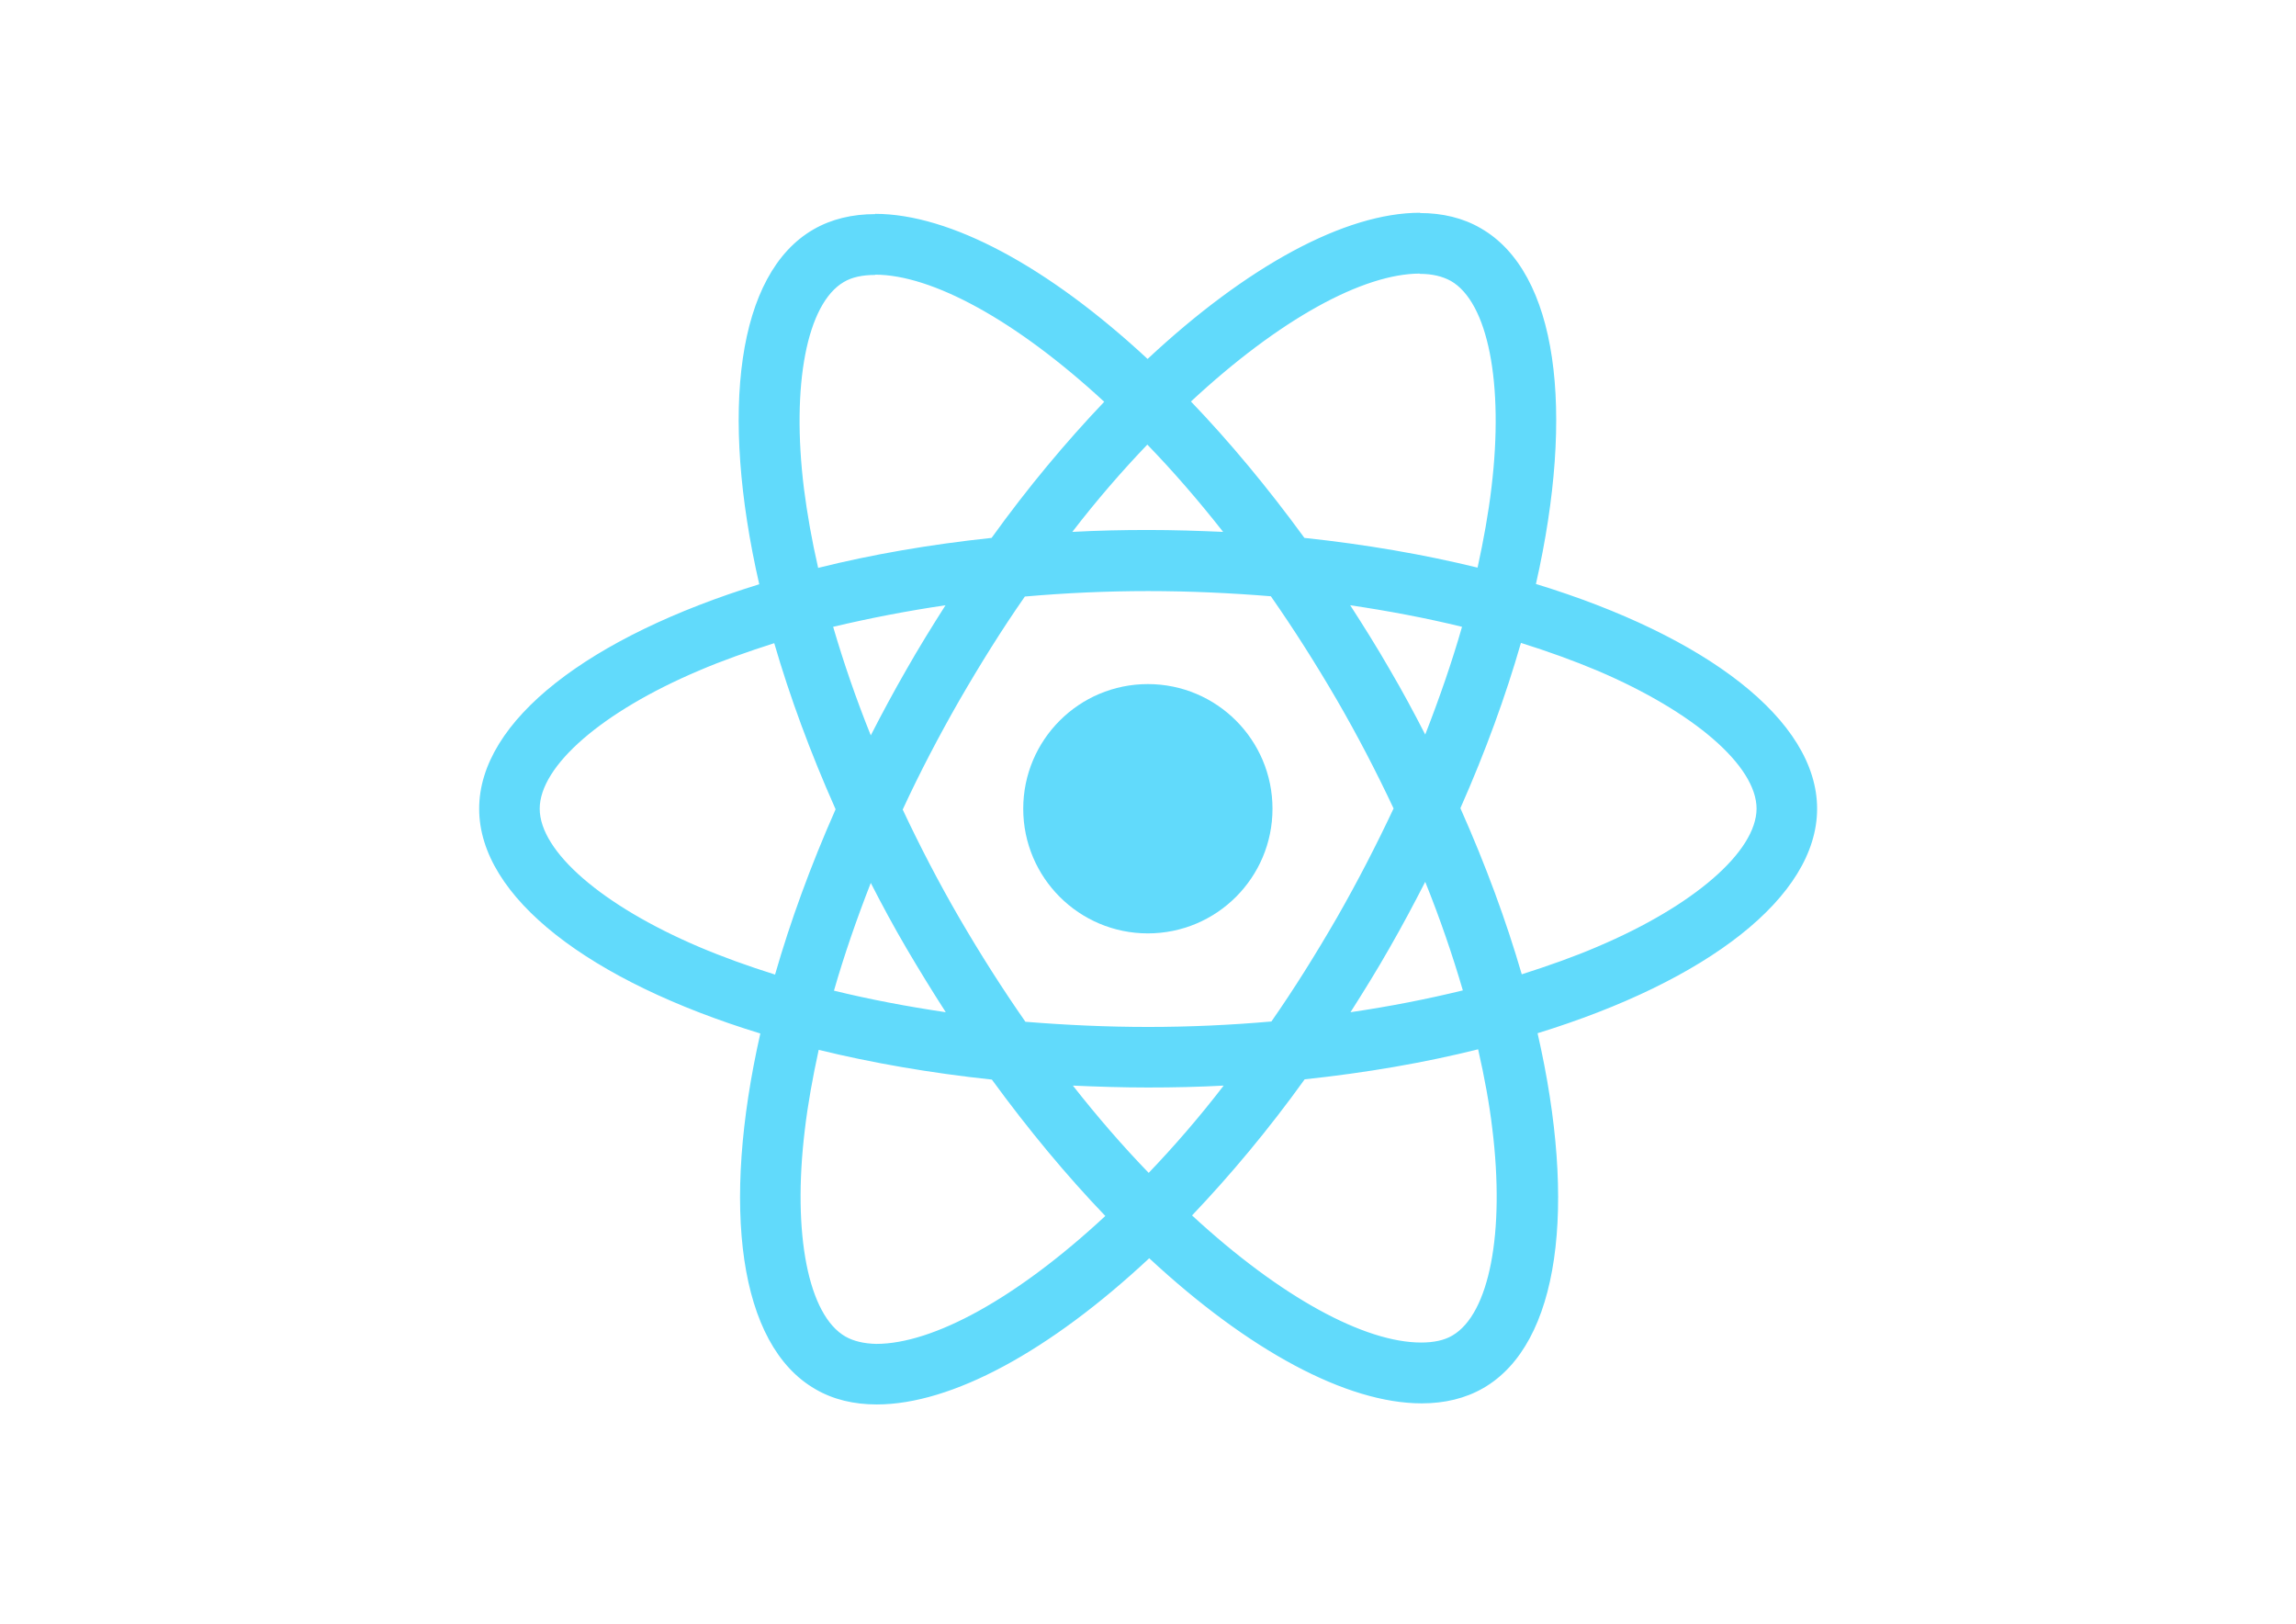
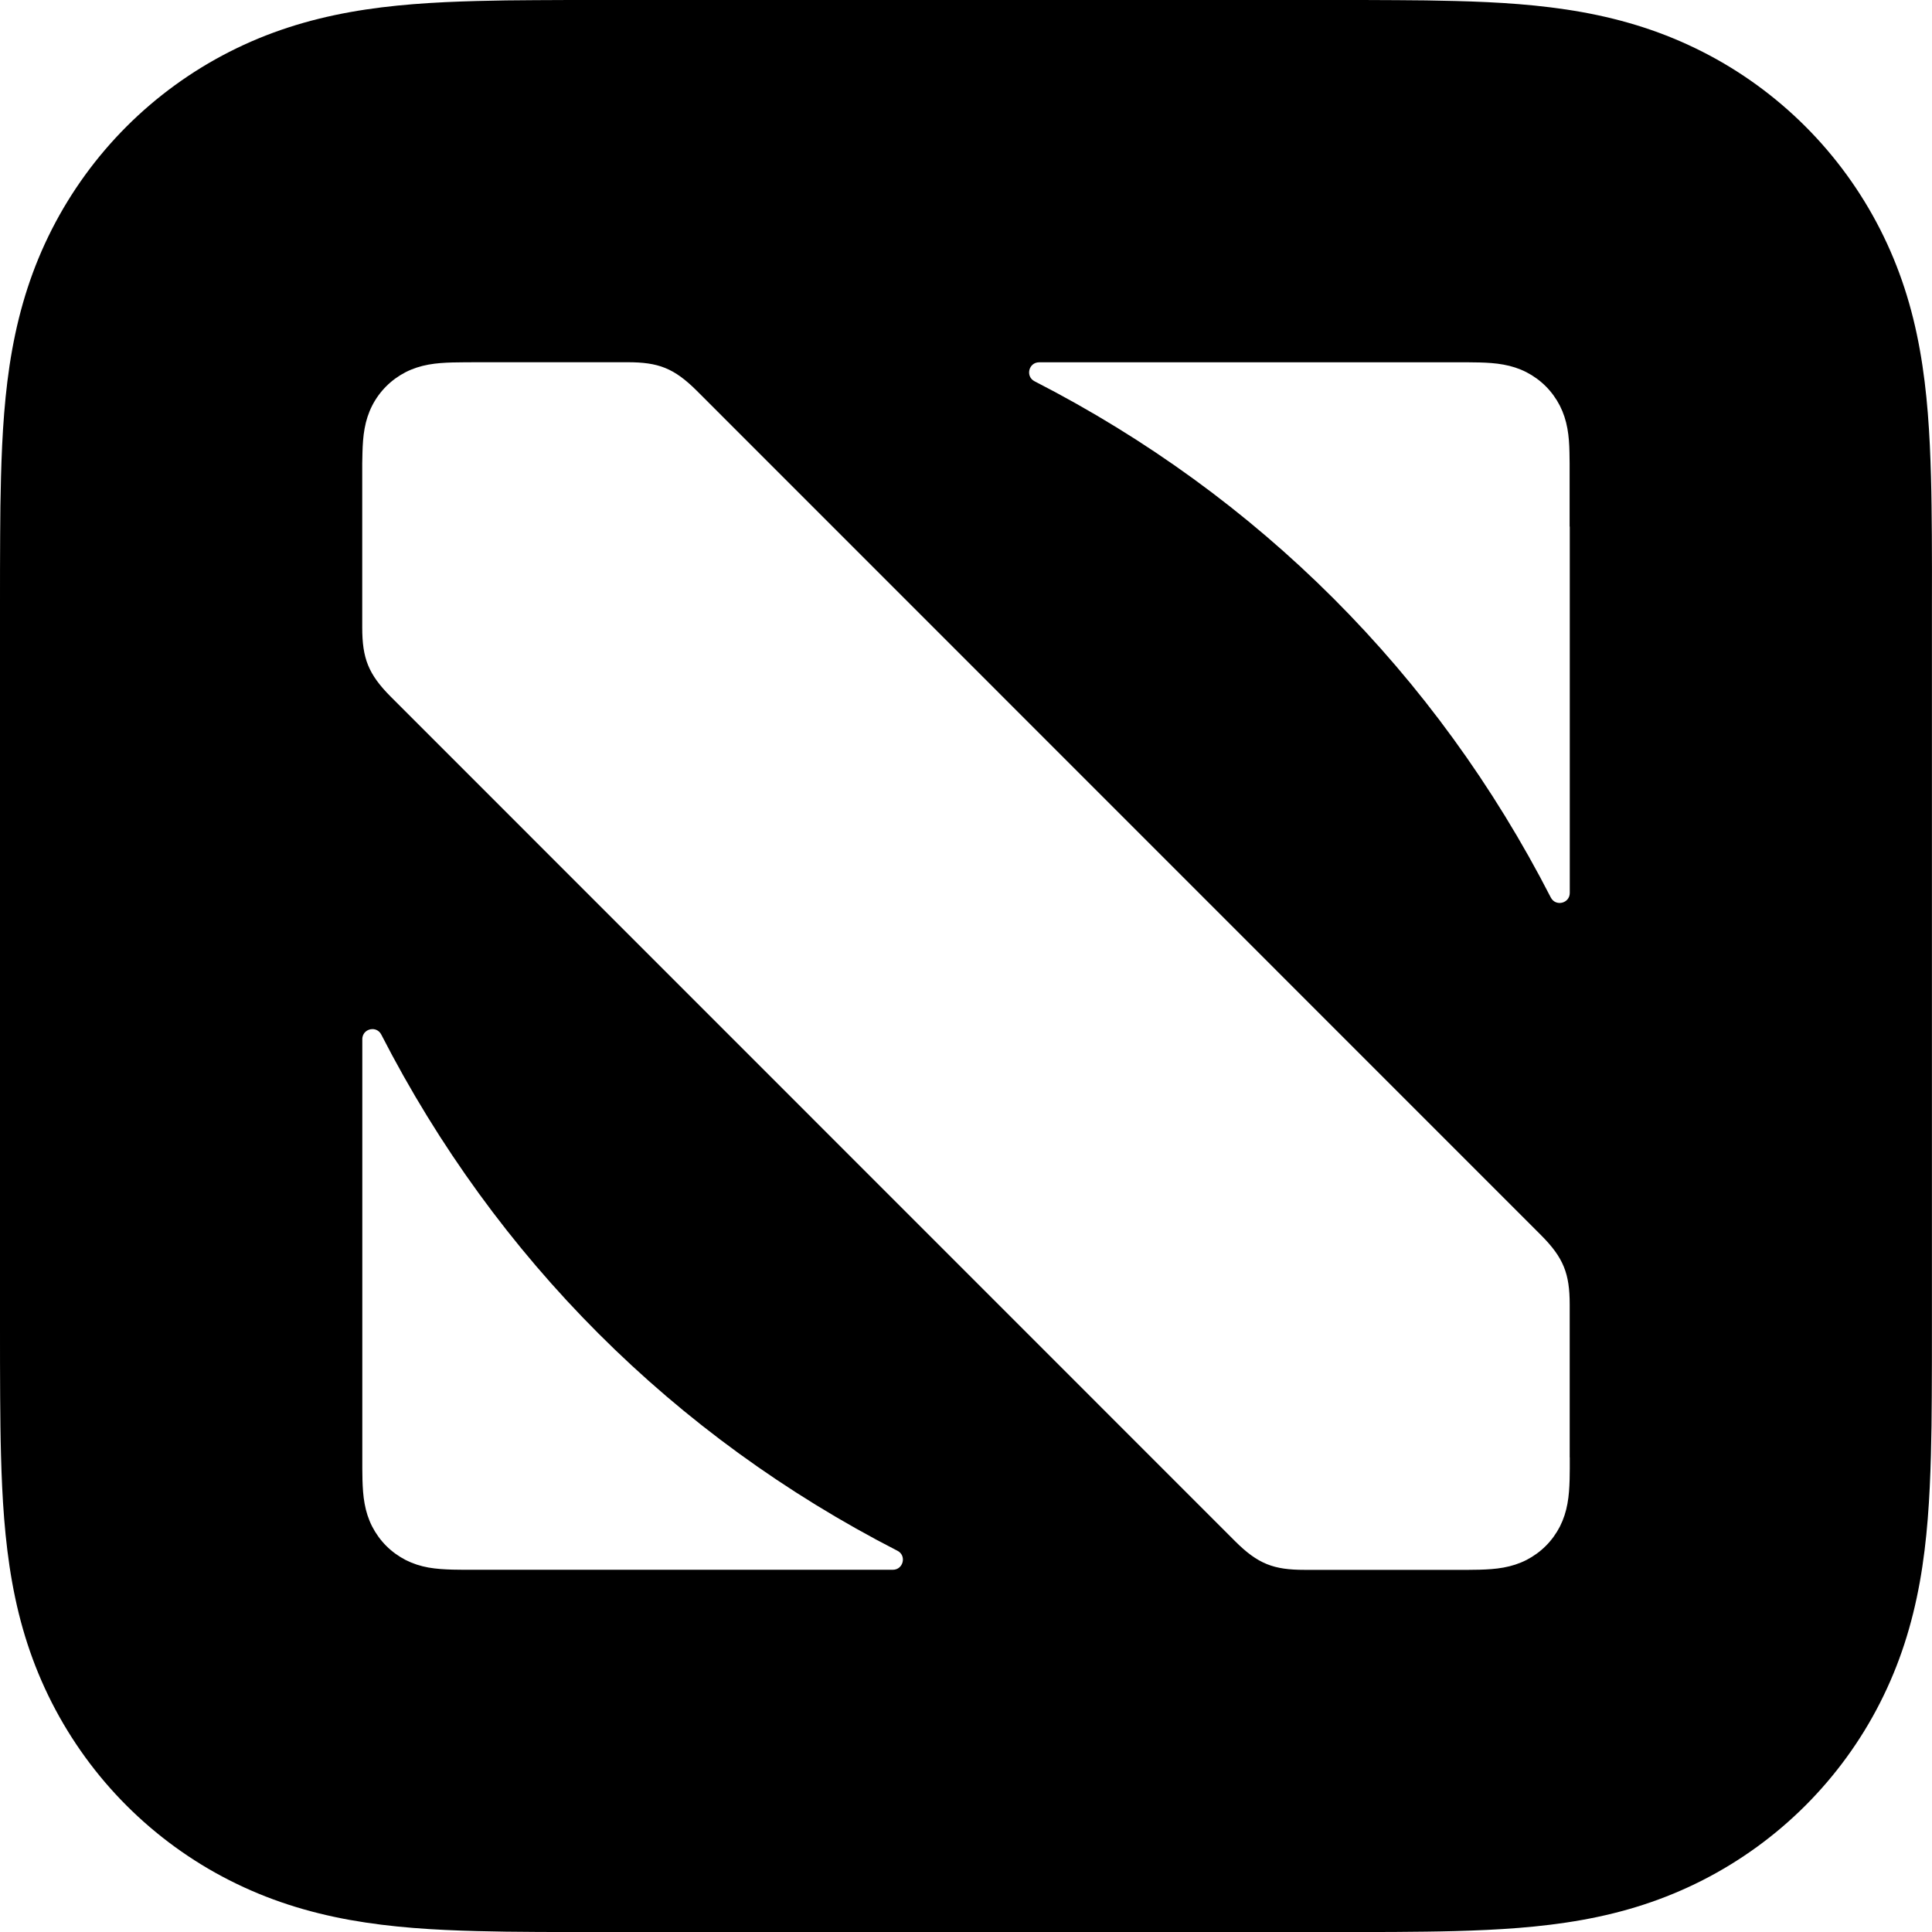
- <svg xmlns="http://www.w3.org/2000/svg" viewBox="0 0 841.9 595.3">
-   <g fill="#61DAFB">
-     <path d="M666.3 296.5c0-32.5-40.7-63.3-103.1-82.4 14.4-63.6 8-114.2-20.2-130.4-6.5-3.8-14.1-5.6-22.4-5.6v22.3c4.6 0 8.3.9 11.4 2.6 13.6 7.8 19.5 37.5 14.9 75.7-1.1 9.4-2.9 19.3-5.1 29.4-19.6-4.8-41-8.5-63.5-10.9-13.5-18.5-27.5-35.3-41.6-50 32.6-30.3 63.2-46.9 84-46.9V78c-27.5 0-63.5 19.6-99.9 53.6-36.4-33.8-72.4-53.2-99.9-53.2v22.3c20.7 0 51.4 16.5 84 46.6-14 14.7-28 31.4-41.3 49.9-22.6 2.4-44 6.1-63.6 11-2.3-10-4-19.7-5.2-29-4.7-38.2 1.1-67.9 14.6-75.8 3-1.8 6.9-2.6 11.5-2.6V78.5c-8.4 0-16 1.8-22.6 5.6-28.1 16.2-34.4 66.7-19.9 130.1-62.2 19.2-102.7 49.9-102.7 82.3 0 32.5 40.7 63.3 103.1 82.4-14.4 63.6-8 114.2 20.2 130.4 6.5 3.8 14.1 5.6 22.5 5.6 27.5 0 63.5-19.6 99.9-53.6 36.4 33.8 72.4 53.2 99.9 53.2 8.4 0 16-1.8 22.6-5.6 28.1-16.2 34.4-66.7 19.9-130.1 62-19.1 102.5-49.9 102.5-82.3zm-130.2-66.7c-3.7 12.9-8.3 26.2-13.5 39.5-4.1-8-8.4-16-13.1-24-4.6-8-9.5-15.8-14.4-23.4 14.2 2.1 27.9 4.7 41 7.9zm-45.8 106.5c-7.8 13.5-15.8 26.3-24.1 38.2-14.9 1.3-30 2-45.2 2-15.1 0-30.2-.7-45-1.9-8.3-11.9-16.4-24.6-24.2-38-7.6-13.1-14.5-26.4-20.8-39.8 6.2-13.4 13.2-26.8 20.7-39.9 7.8-13.5 15.8-26.3 24.1-38.2 14.9-1.3 30-2 45.2-2 15.1 0 30.2.7 45 1.9 8.3 11.9 16.4 24.6 24.2 38 7.6 13.1 14.5 26.4 20.8 39.8-6.3 13.4-13.2 26.8-20.7 39.9zm32.3-13c5.4 13.4 10 26.8 13.8 39.8-13.1 3.2-26.9 5.9-41.2 8 4.9-7.7 9.8-15.6 14.4-23.7 4.6-8 8.9-16.1 13-24.1zM421.2 430c-9.3-9.6-18.6-20.3-27.8-32 9 .4 18.2.7 27.5.7 9.4 0 18.7-.2 27.8-.7-9 11.7-18.3 22.4-27.5 32zm-74.4-58.9c-14.2-2.1-27.9-4.7-41-7.9 3.7-12.9 8.3-26.2 13.5-39.5 4.1 8 8.4 16 13.1 24 4.7 8 9.5 15.8 14.4 23.4zM420.7 163c9.3 9.6 18.6 20.3 27.8 32-9-.4-18.2-.7-27.5-.7-9.4 0-18.7.2-27.8.7 9-11.7 18.3-22.4 27.5-32zm-74 58.9c-4.9 7.7-9.8 15.6-14.4 23.7-4.6 8-8.9 16-13 24-5.4-13.4-10-26.8-13.8-39.8 13.1-3.1 26.9-5.8 41.2-7.9zm-90.5 125.2c-35.4-15.1-58.3-34.9-58.3-50.6 0-15.7 22.9-35.6 58.3-50.6 8.6-3.7 18-7 27.7-10.1 5.7 19.6 13.2 40 22.5 60.9-9.2 20.8-16.6 41.1-22.2 60.6-9.9-3.1-19.3-6.5-28-10.2zM310 490c-13.6-7.8-19.5-37.5-14.9-75.7 1.1-9.4 2.9-19.3 5.1-29.4 19.6 4.8 41 8.5 63.5 10.9 13.5 18.5 27.5 35.3 41.6 50-32.6 30.3-63.2 46.9-84 46.9-4.5-.1-8.3-1-11.3-2.7zm237.2-76.2c4.7 38.2-1.1 67.9-14.6 75.8-3 1.8-6.9 2.6-11.5 2.6-20.7 0-51.4-16.5-84-46.6 14-14.7 28-31.4 41.3-49.9 22.6-2.4 44-6.1 63.6-11 2.3 10.1 4.1 19.8 5.2 29.1zm38.5-66.7c-8.6 3.7-18 7-27.7 10.1-5.7-19.6-13.2-40-22.5-60.9 9.2-20.8 16.6-41.1 22.2-60.6 9.9 3.1 19.3 6.5 28.1 10.2 35.4 15.1 58.3 34.9 58.3 50.6-.1 15.7-23 35.6-58.4 50.6zM320.8 78.4z" />
-     <circle cx="420.9" cy="296.5" r="45.7" />
-     <path d="M520.5 78.1z" />
+ <svg xmlns="http://www.w3.org/2000/svg" version="1.1" id="Artwork" x="0px" y="0px" width="40px" height="40px" viewBox="0 0 25.164 25.164" enable-background="new 0 0 25.164 25.164" xml:space="preserve">
+   <g>
+     <path d="M25.162,6.97c-0.002-0.253-0.004-0.506-0.011-0.759c-0.015-0.551-0.047-1.107-0.145-1.653   c-0.099-0.554-0.262-1.069-0.518-1.572c-0.252-0.494-0.58-0.946-0.972-1.338   c-0.392-0.392-0.844-0.721-1.338-0.972c-0.503-0.256-1.018-0.418-1.571-0.518   c-0.545-0.098-1.102-0.131-1.653-0.145c-0.253-0.007-0.506-0.01-0.759-0.011   C17.933,0,17.673,0,17.412,0c-0.04,0-0.08,0-0.12,0H7.872C7.832,0,7.792,0,7.752,0   c-0.261,0-0.521,0-0.782,0.002C6.717,0.003,6.464,0.006,6.211,0.013   c-0.552,0.015-1.108,0.047-1.653,0.145C4.004,0.258,3.489,0.42,2.986,0.676   c-0.494,0.252-0.946,0.58-1.338,0.972C1.256,2.04,0.928,2.492,0.676,2.986   C0.42,3.489,0.258,4.004,0.158,4.558C0.06,5.103,0.028,5.659,0.013,6.211   c-0.007,0.253-0.01,0.506-0.011,0.759C-0,7.27,0,7.571,0,7.872v9.421   c0,0.301-0,0.601,0.002,0.902c0.002,0.253,0.004,0.506,0.011,0.759   c0.015,0.551,0.047,1.107,0.145,1.653c0.099,0.554,0.262,1.069,0.518,1.572   c0.252,0.494,0.58,0.946,0.972,1.338c0.392,0.392,0.844,0.721,1.338,0.972   c0.503,0.256,1.018,0.418,1.571,0.518c0.545,0.098,1.102,0.131,1.653,0.145   c0.253,0.007,0.506,0.01,0.759,0.011c0.263,0.002,0.526,0.002,0.789,0.002c0.038,0,0.075,0,0.113,0   h9.421c0.038,0,0.075,0,0.113,0c0.263,0,0.526-0,0.789-0.002c0.253-0.002,0.506-0.004,0.759-0.011   c0.551-0.015,1.108-0.047,1.653-0.145c0.553-0.099,1.068-0.262,1.571-0.518   c0.494-0.252,0.946-0.58,1.338-0.972c0.392-0.392,0.721-0.844,0.972-1.338   c0.256-0.503,0.418-1.018,0.518-1.572c0.098-0.545,0.13-1.101,0.145-1.653   c0.007-0.253,0.01-0.506,0.011-0.759c0.002-0.301,0.002-0.601,0.002-0.902V7.872   C25.164,7.571,25.164,7.27,25.162,6.97z M11.629,20.446H6.858H6.206c-0.057,0-0.114,0-0.17-0   c-0.048-0-0.096-0.001-0.143-0.002c-0.104-0.003-0.209-0.009-0.312-0.027   c-0.105-0.019-0.202-0.05-0.297-0.098c-0.093-0.048-0.179-0.11-0.253-0.184   c-0.074-0.074-0.136-0.16-0.184-0.253c-0.048-0.095-0.079-0.192-0.098-0.297   c-0.019-0.103-0.025-0.208-0.028-0.312c-0.001-0.048-0.002-0.096-0.002-0.144   c-0-0.057-0-0.114-0-0.17v-0.653v-4.771c0-0.082,0.066-0.131,0.132-0.131   c0.045,0,0.089,0.022,0.115,0.071c1.495,2.915,3.809,5.229,6.724,6.724   C11.811,20.261,11.766,20.446,11.629,20.446z M20.446,18.982c0,0.048,0,0.097-0,0.145   c-0,0.048-0.001,0.096-0.002,0.144c-0.003,0.104-0.009,0.21-0.028,0.313   c-0.019,0.105-0.05,0.202-0.098,0.298c-0.048,0.093-0.11,0.179-0.184,0.253   c-0.074,0.074-0.16,0.136-0.253,0.184c-0.095,0.048-0.193,0.079-0.297,0.098   c-0.103,0.019-0.209,0.025-0.313,0.028c-0.048,0.001-0.096,0.002-0.144,0.002   c-0.057,0-0.114,0-0.171,0H16.991c-0.4,0-0.605-0.074-0.906-0.375L5.093,9.078   C4.796,8.781,4.718,8.573,4.718,8.172V6.208V6.181c0-0.048,0-0.096,0-0.144   C4.719,5.989,4.719,5.942,4.721,5.894c0.003-0.104,0.009-0.21,0.028-0.313   c0.019-0.105,0.05-0.202,0.098-0.297c0.048-0.094,0.11-0.179,0.184-0.253s0.16-0.136,0.253-0.184   c0.095-0.048,0.193-0.079,0.297-0.098c0.103-0.019,0.209-0.025,0.313-0.028   c0.048-0.001,0.096-0.002,0.144-0.002C6.095,4.718,6.152,4.718,6.209,4.718h1.964   c0.4,0,0.605,0.074,0.906,0.375L20.07,16.086c0.297,0.297,0.375,0.505,0.375,0.906V18.982z    M20.446,6.859v4.771c0,0.137-0.184,0.182-0.247,0.06c-1.495-2.915-3.809-5.229-6.724-6.724   c-0.122-0.063-0.077-0.247,0.06-0.247h4.771h0.652c0.057,0,0.114,0,0.17,0   c0.048,0,0.096,0.001,0.143,0.002c0.104,0.003,0.209,0.009,0.312,0.028   c0.105,0.019,0.202,0.05,0.297,0.098c0.093,0.048,0.179,0.11,0.253,0.184s0.136,0.16,0.184,0.253   c0.048,0.095,0.079,0.192,0.098,0.297c0.019,0.103,0.025,0.208,0.027,0.312   c0.001,0.048,0.002,0.096,0.002,0.144c0,0.057,0,0.114,0,0.17V6.859z" />
  </g>
+   <g>
+ 	</g>
+   <g>
+ 	</g>
+   <g>
+ 	</g>
+   <g>
+ 	</g>
+   <g>
+ 	</g>
+   <g>
+ 	</g>
</svg>
